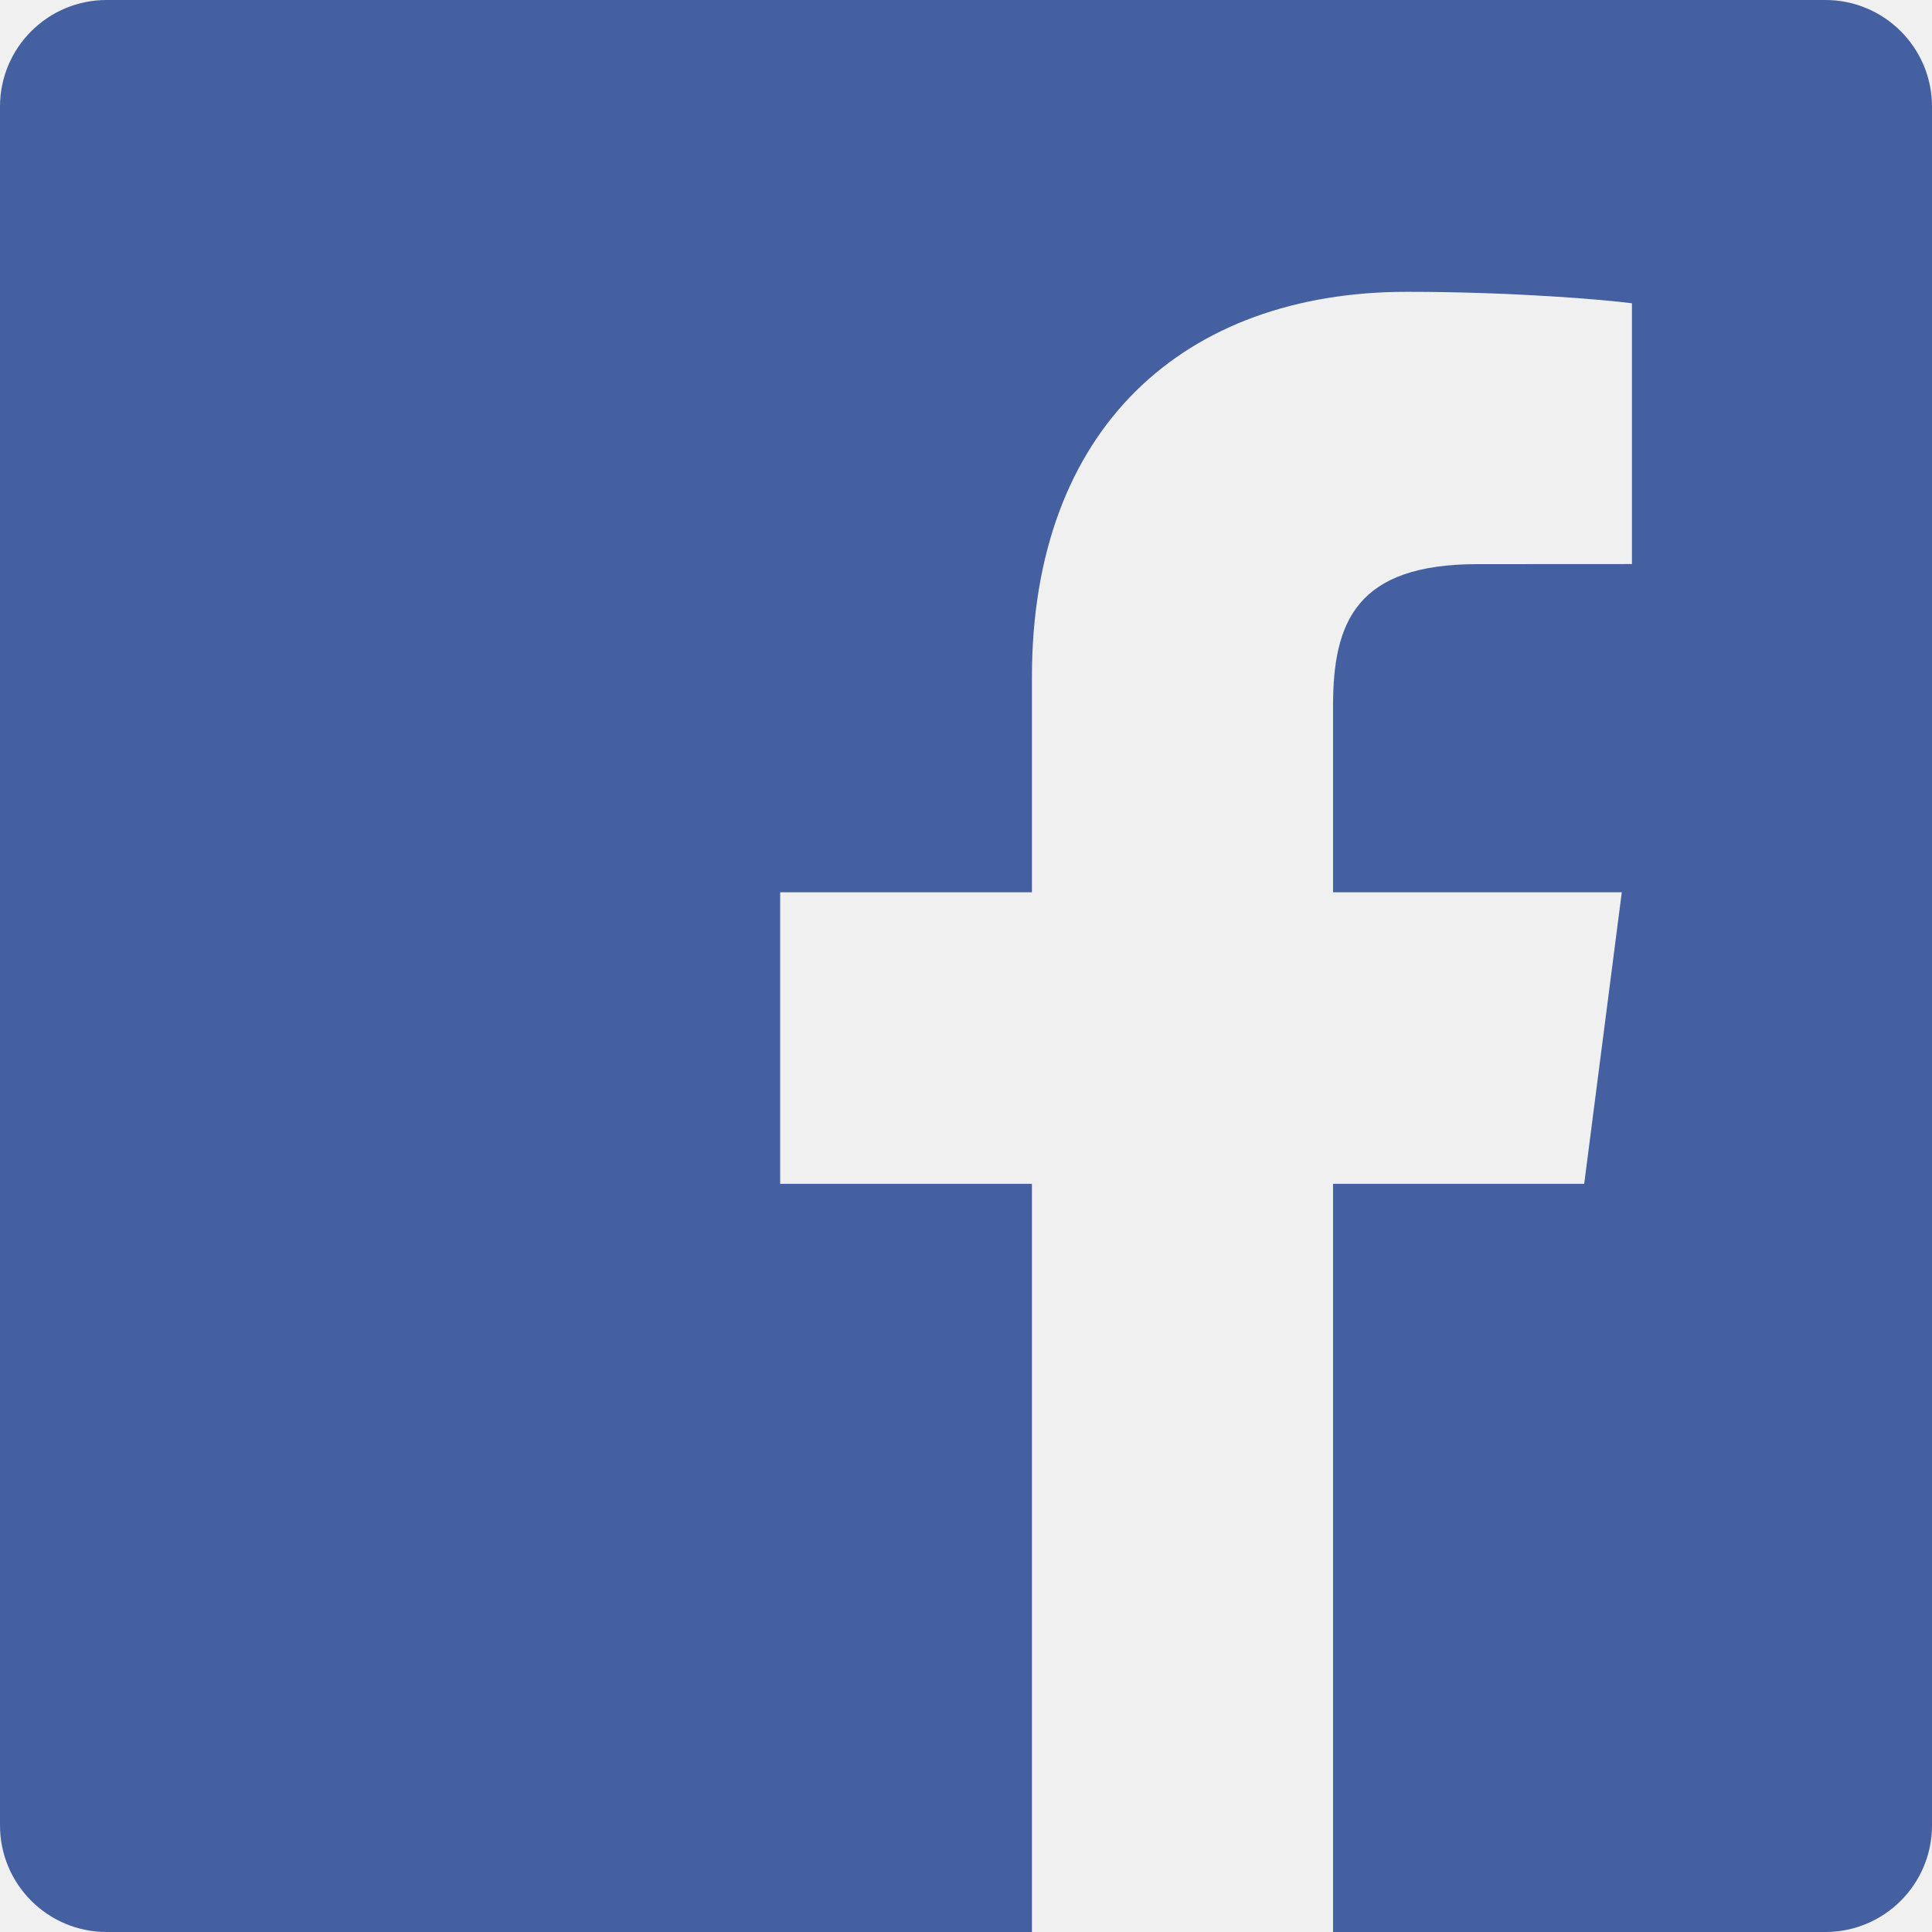
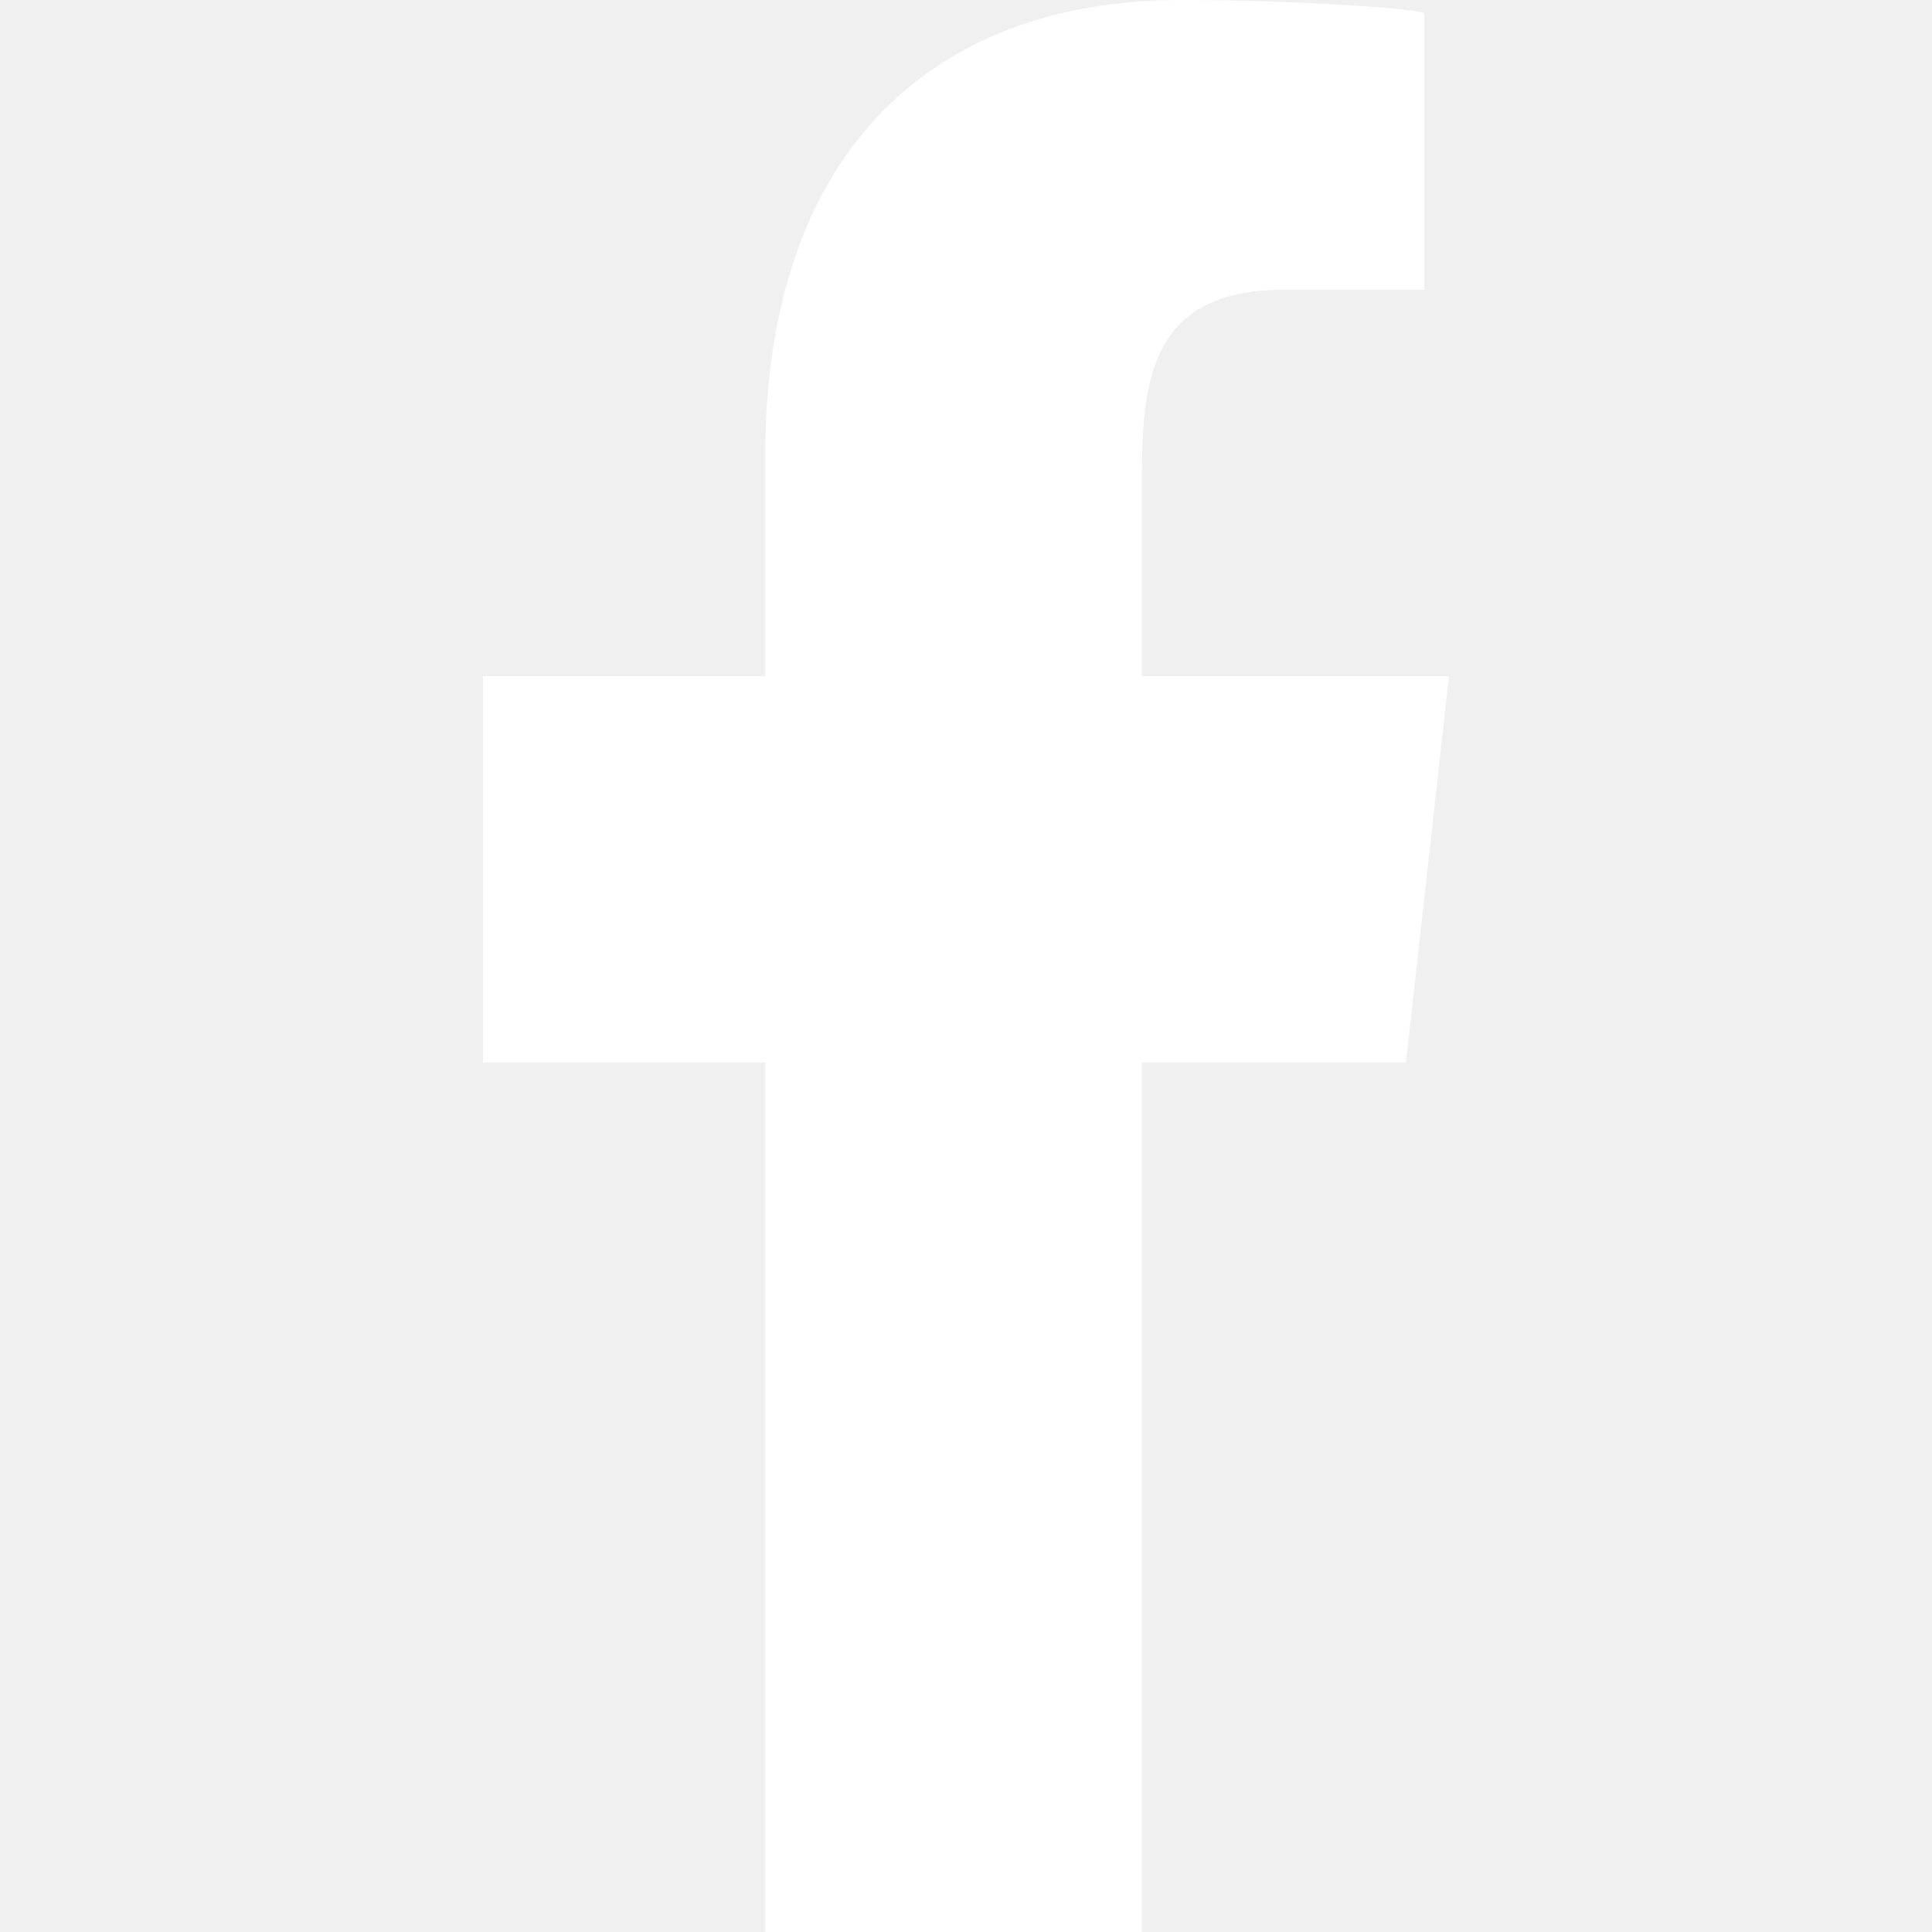
- <svg xmlns="http://www.w3.org/2000/svg" width="800px" height="800px" viewBox="0 0 48 48" version="1.1">
-   <defs>
- 
- </defs>
-   <g id="Icons" stroke="none" stroke-width="1" fill="none" fill-rule="evenodd">
-     <g id="Color-" transform="translate(-200, -160)" fill="#4460A0">
-       <path d="M225.638,208 L202.649,208 C201.186,208 200,206.814 200,205.351 L200,162.649 C200,161.186 201.186,160 202.649,160 L245.351,160 C246.814,160 248,161.186 248,162.649 L248,205.351 C248,206.814 246.814,208 245.351,208 L233.119,208 L233.119,189.412 L239.359,189.412 L240.293,182.168 L233.119,182.168 L233.119,177.543 C233.119,175.445 233.702,174.016 236.709,174.016 L240.545,174.014 L240.545,167.535 C239.882,167.447 237.605,167.25 234.956,167.25 C229.425,167.25 225.638,170.626 225.638,176.825 L225.638,182.168 L219.383,182.168 L219.383,189.412 L225.638,189.412 L225.638,208 L225.638,208 Z" id="Facebook">
- 
- </path>
+ <svg xmlns="http://www.w3.org/2000/svg" width="800px" height="800px" viewBox="-5 0 20 20" version="1.1" fill="#000000">
+   <g id="SVGRepo_bgCarrier" stroke-width="0" />
+   <g id="SVGRepo_tracerCarrier" stroke-linecap="round" stroke-linejoin="round" />
+   <g id="SVGRepo_iconCarrier">
+     <defs> </defs>
+     <g id="Page-1" stroke="none" stroke-width="1" fill="none" fill-rule="evenodd">
+       <g id="Dribbble-Light-Preview" transform="translate(-385, -7399)" fill="#ffffff">
+         <g id="icons" transform="translate(56, 160)">
+           <path d="M335.821,7259 L335.821,7250 L338.554,7250 L339,7246 L335.821,7246 L335.821,7244.052 C335.821,7243.022 335.848,7242 337.287,7242 L338.745,7242 L338.745,7239.14 C338.745,7239.097 337.492,7239 336.226,7239 C333.58,7239 331.923,7240.657 331.923,7243.7 L331.923,7246 L329,7246 L329,7250 L331.923,7250 L331.923,7259 L335.821,7259 Z" id="facebook-[#176]"> </path>
+         </g>
+       </g>
    </g>
  </g>
</svg>
